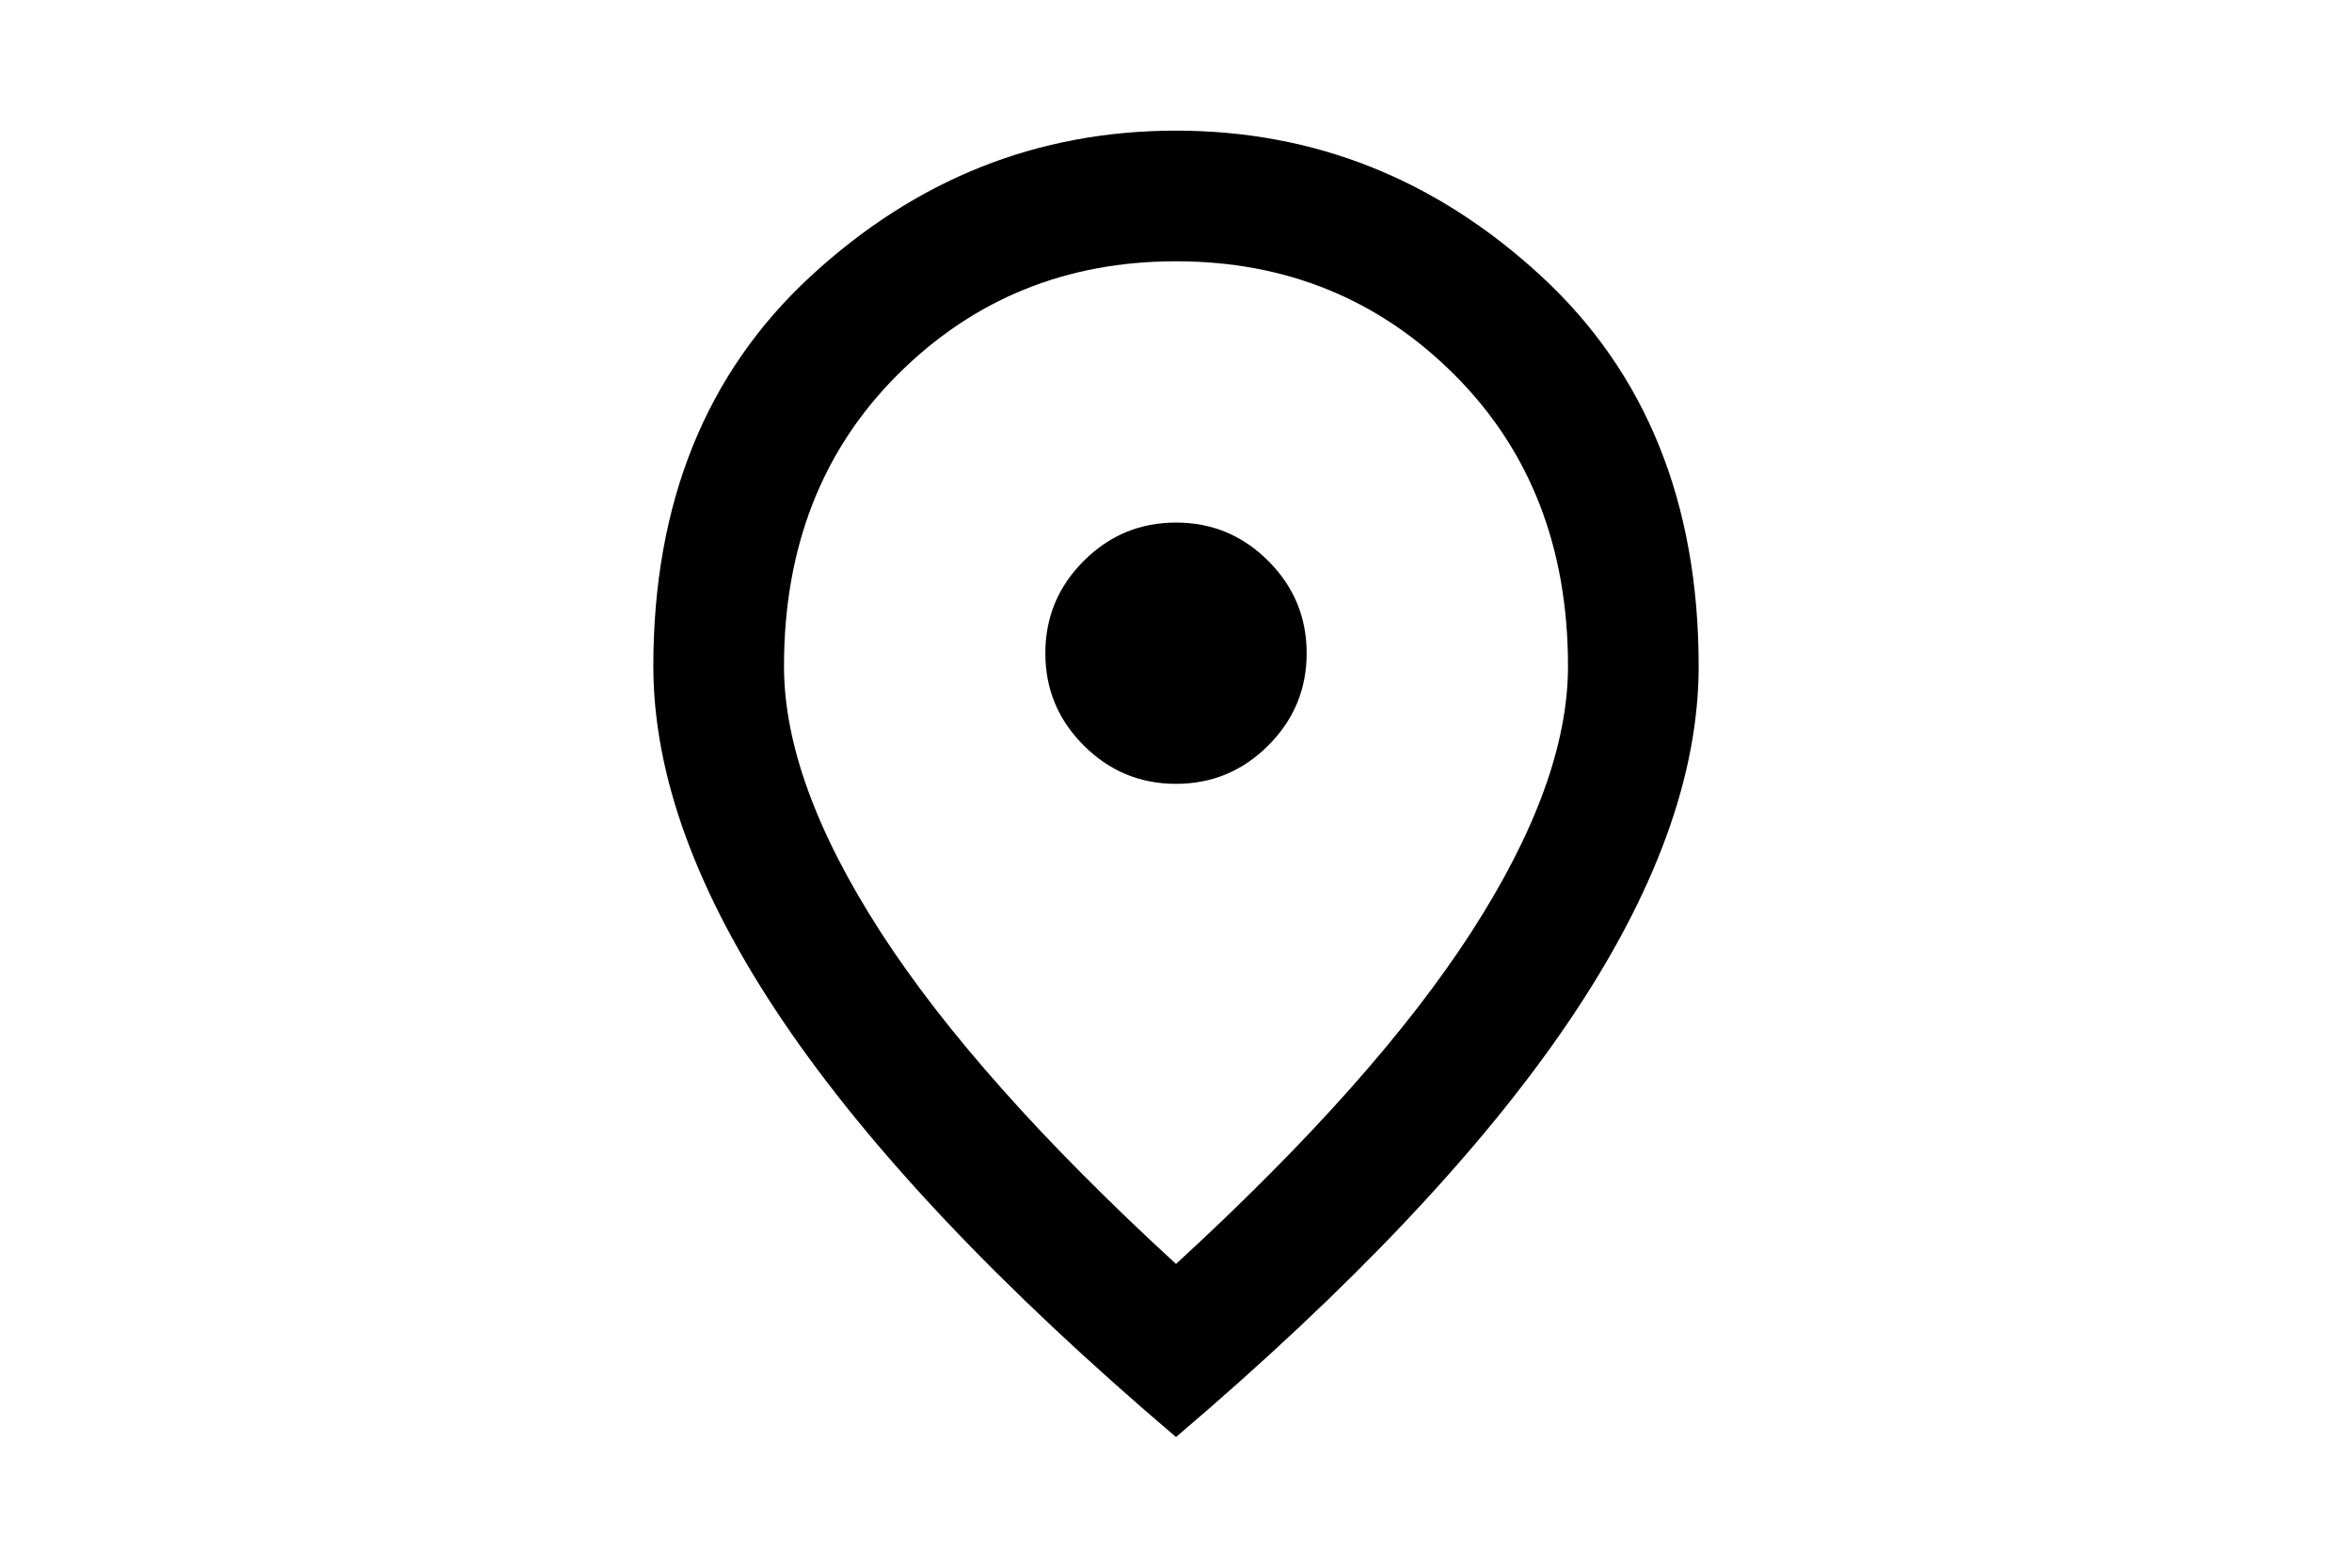
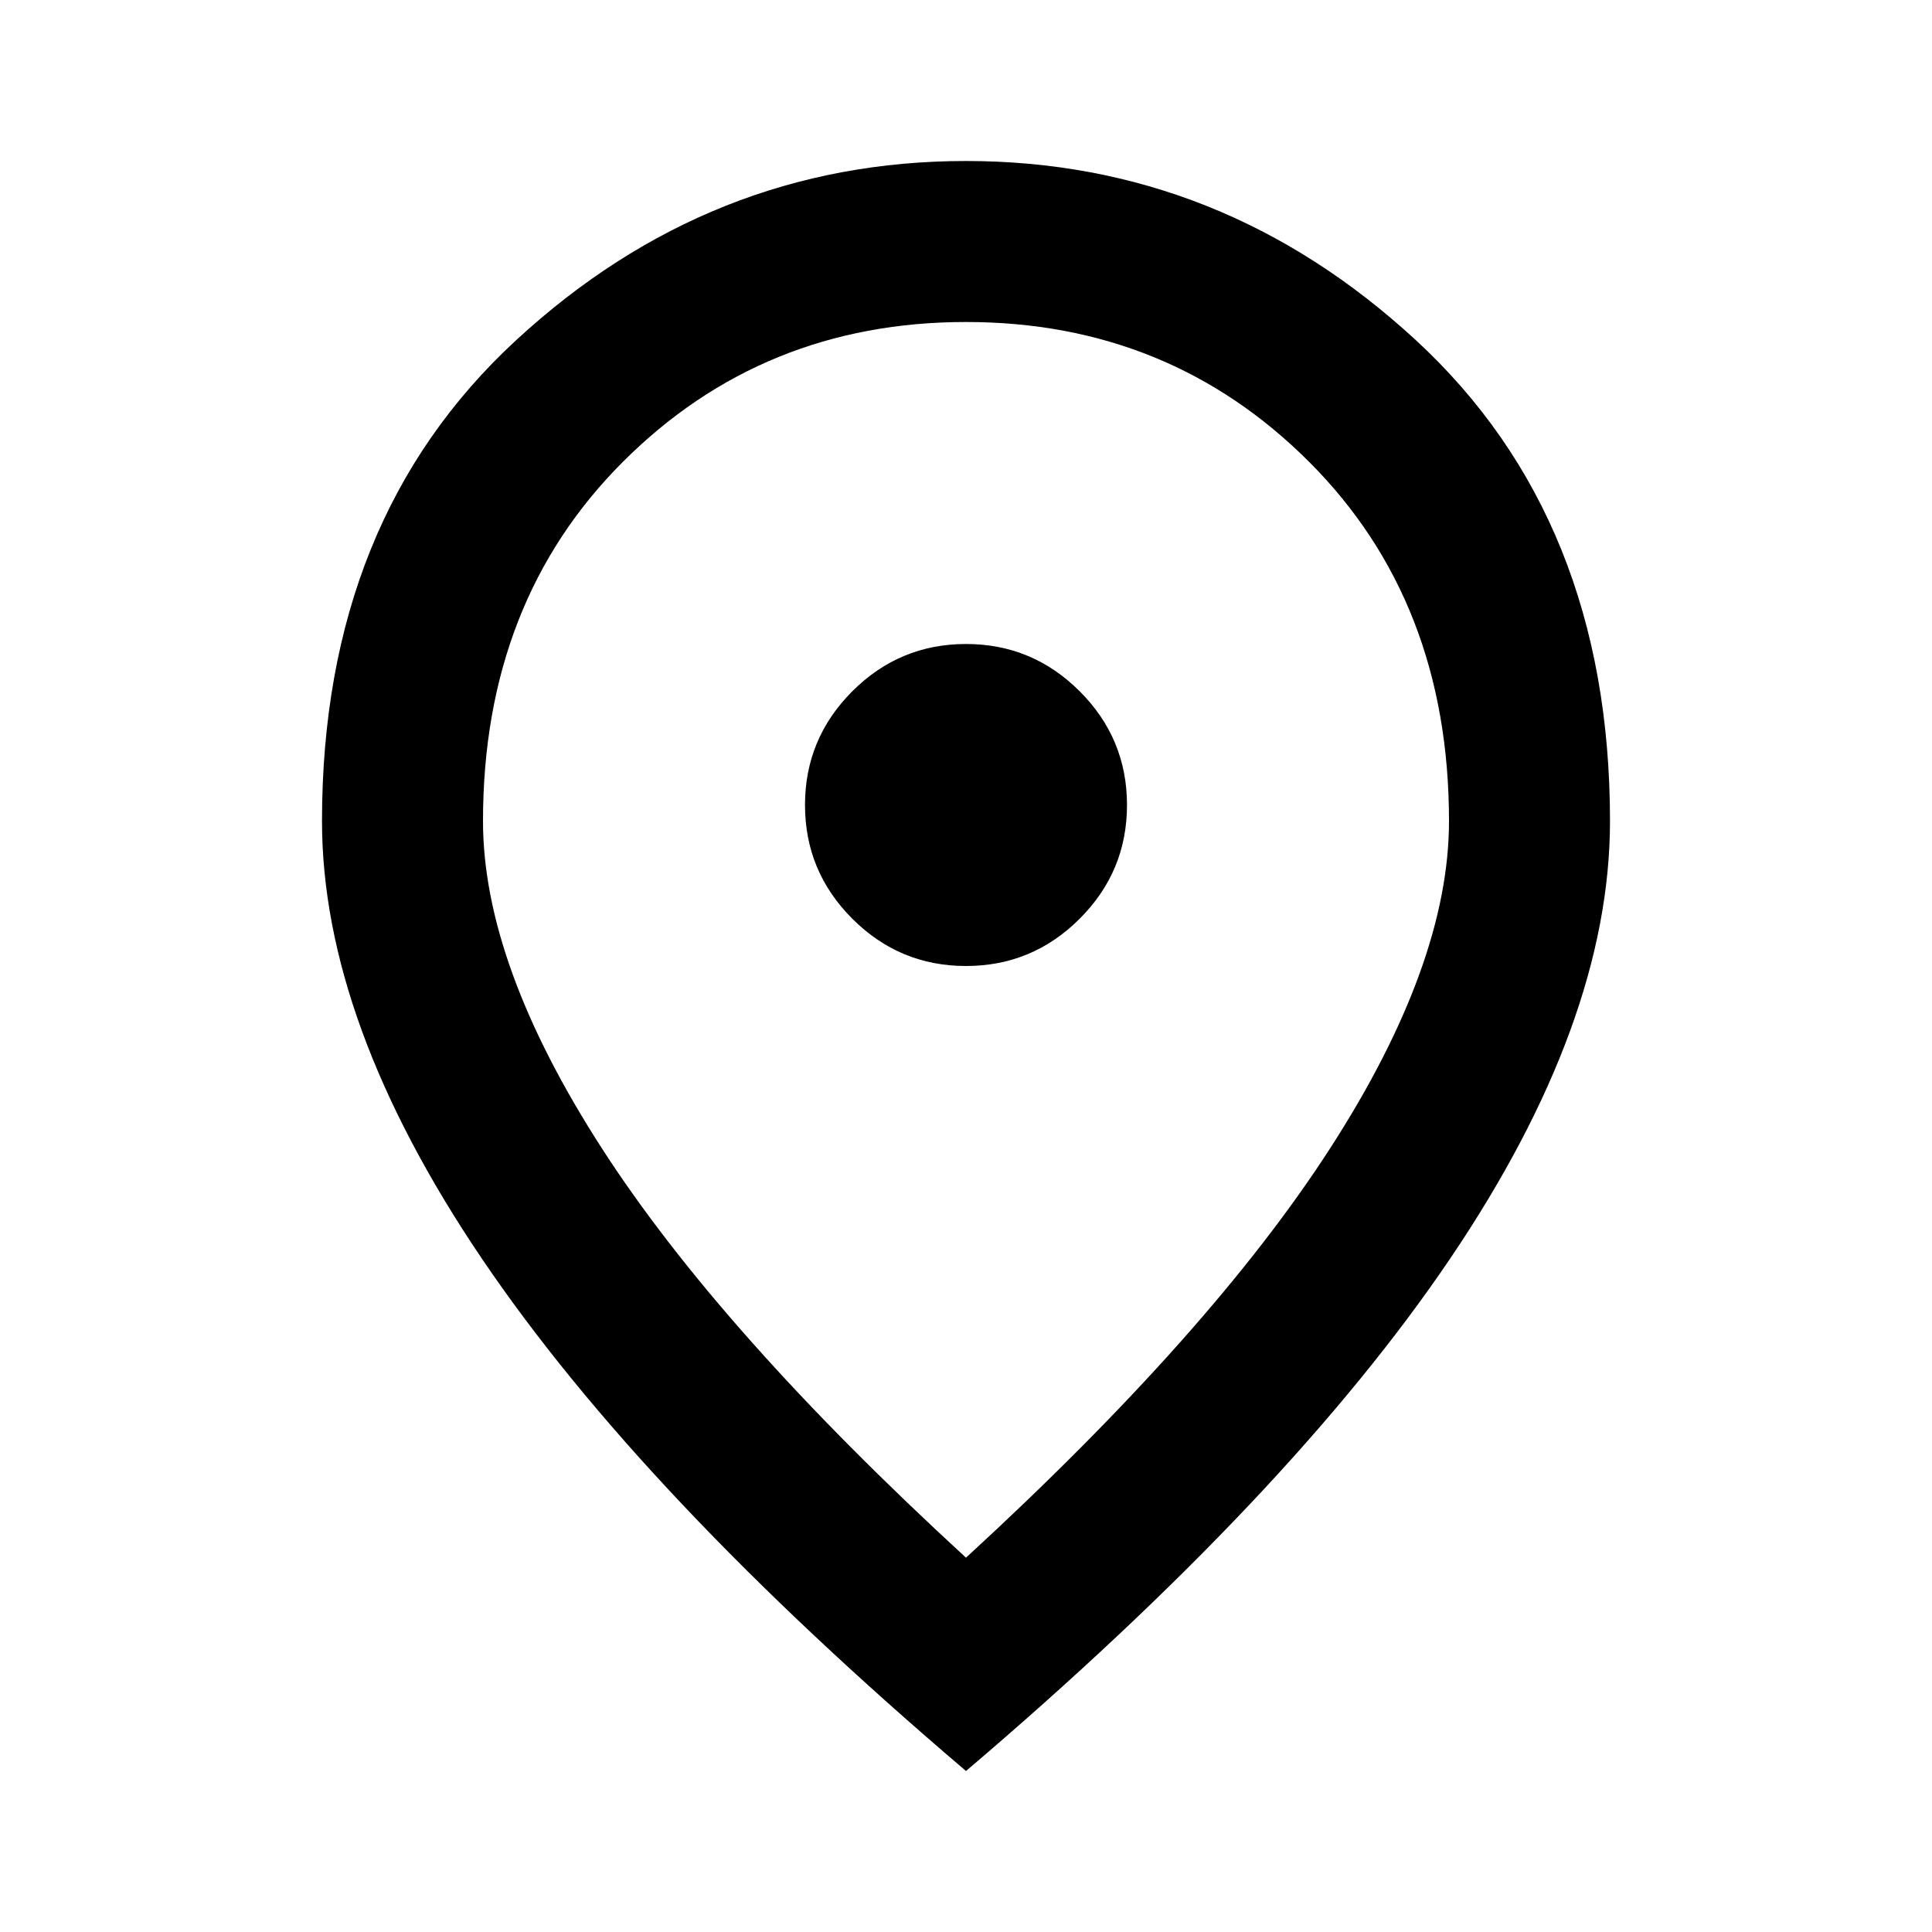
- <svg xmlns="http://www.w3.org/2000/svg" height="16px" viewBox="0 -960 960 960" width="24px" fill="#000000">
+ <svg xmlns="http://www.w3.org/2000/svg" height="36px" viewBox="0 -960 960 960" width="36px" fill="#000000">
  <path d="M480-480q33 0 56.5-23.5T560-560q0-33-23.5-56.5T480-640q-33 0-56.5 23.5T400-560q0 33 23.5 56.5T480-480Zm0 294q122-112 181-203.5T720-552q0-109-69.5-178.5T480-800q-101 0-170.5 69.5T240-552q0 71 59 162.5T480-186Zm0 106Q319-217 239.5-334.5T160-552q0-150 96.5-239T480-880q127 0 223.5 89T800-552q0 100-79.5 217.5T480-80Zm0-480Z" />
</svg>
